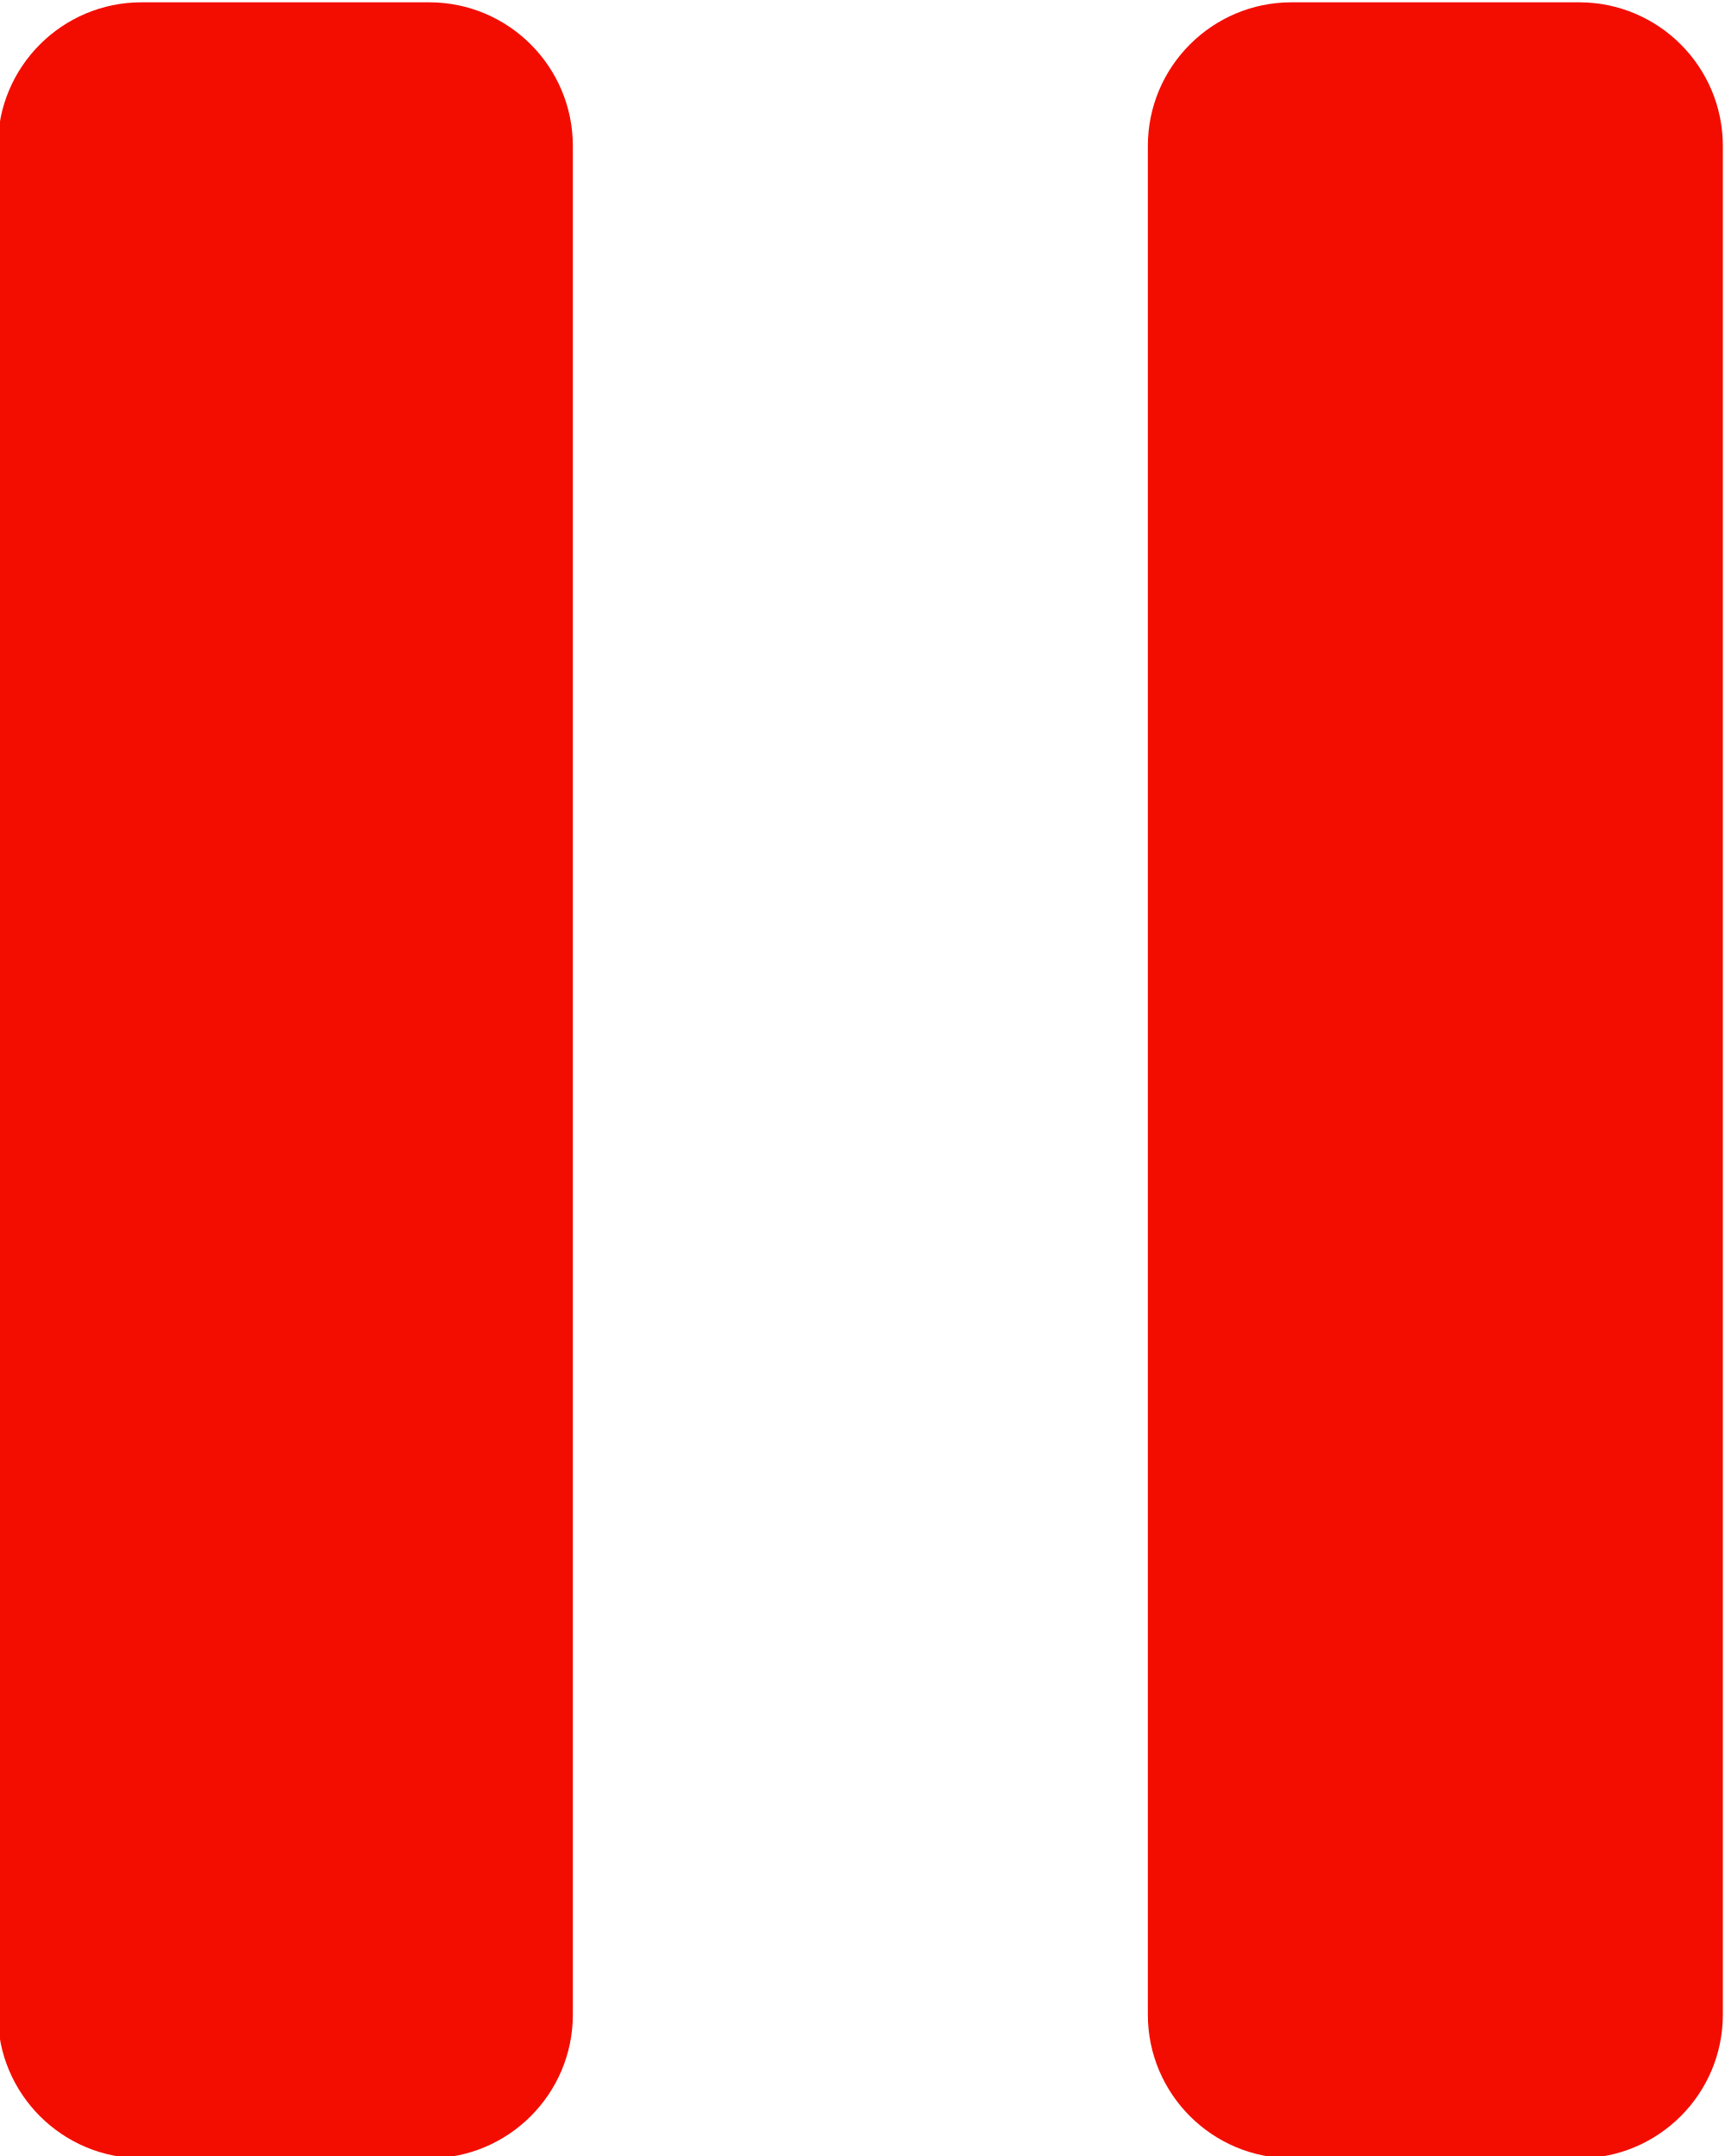
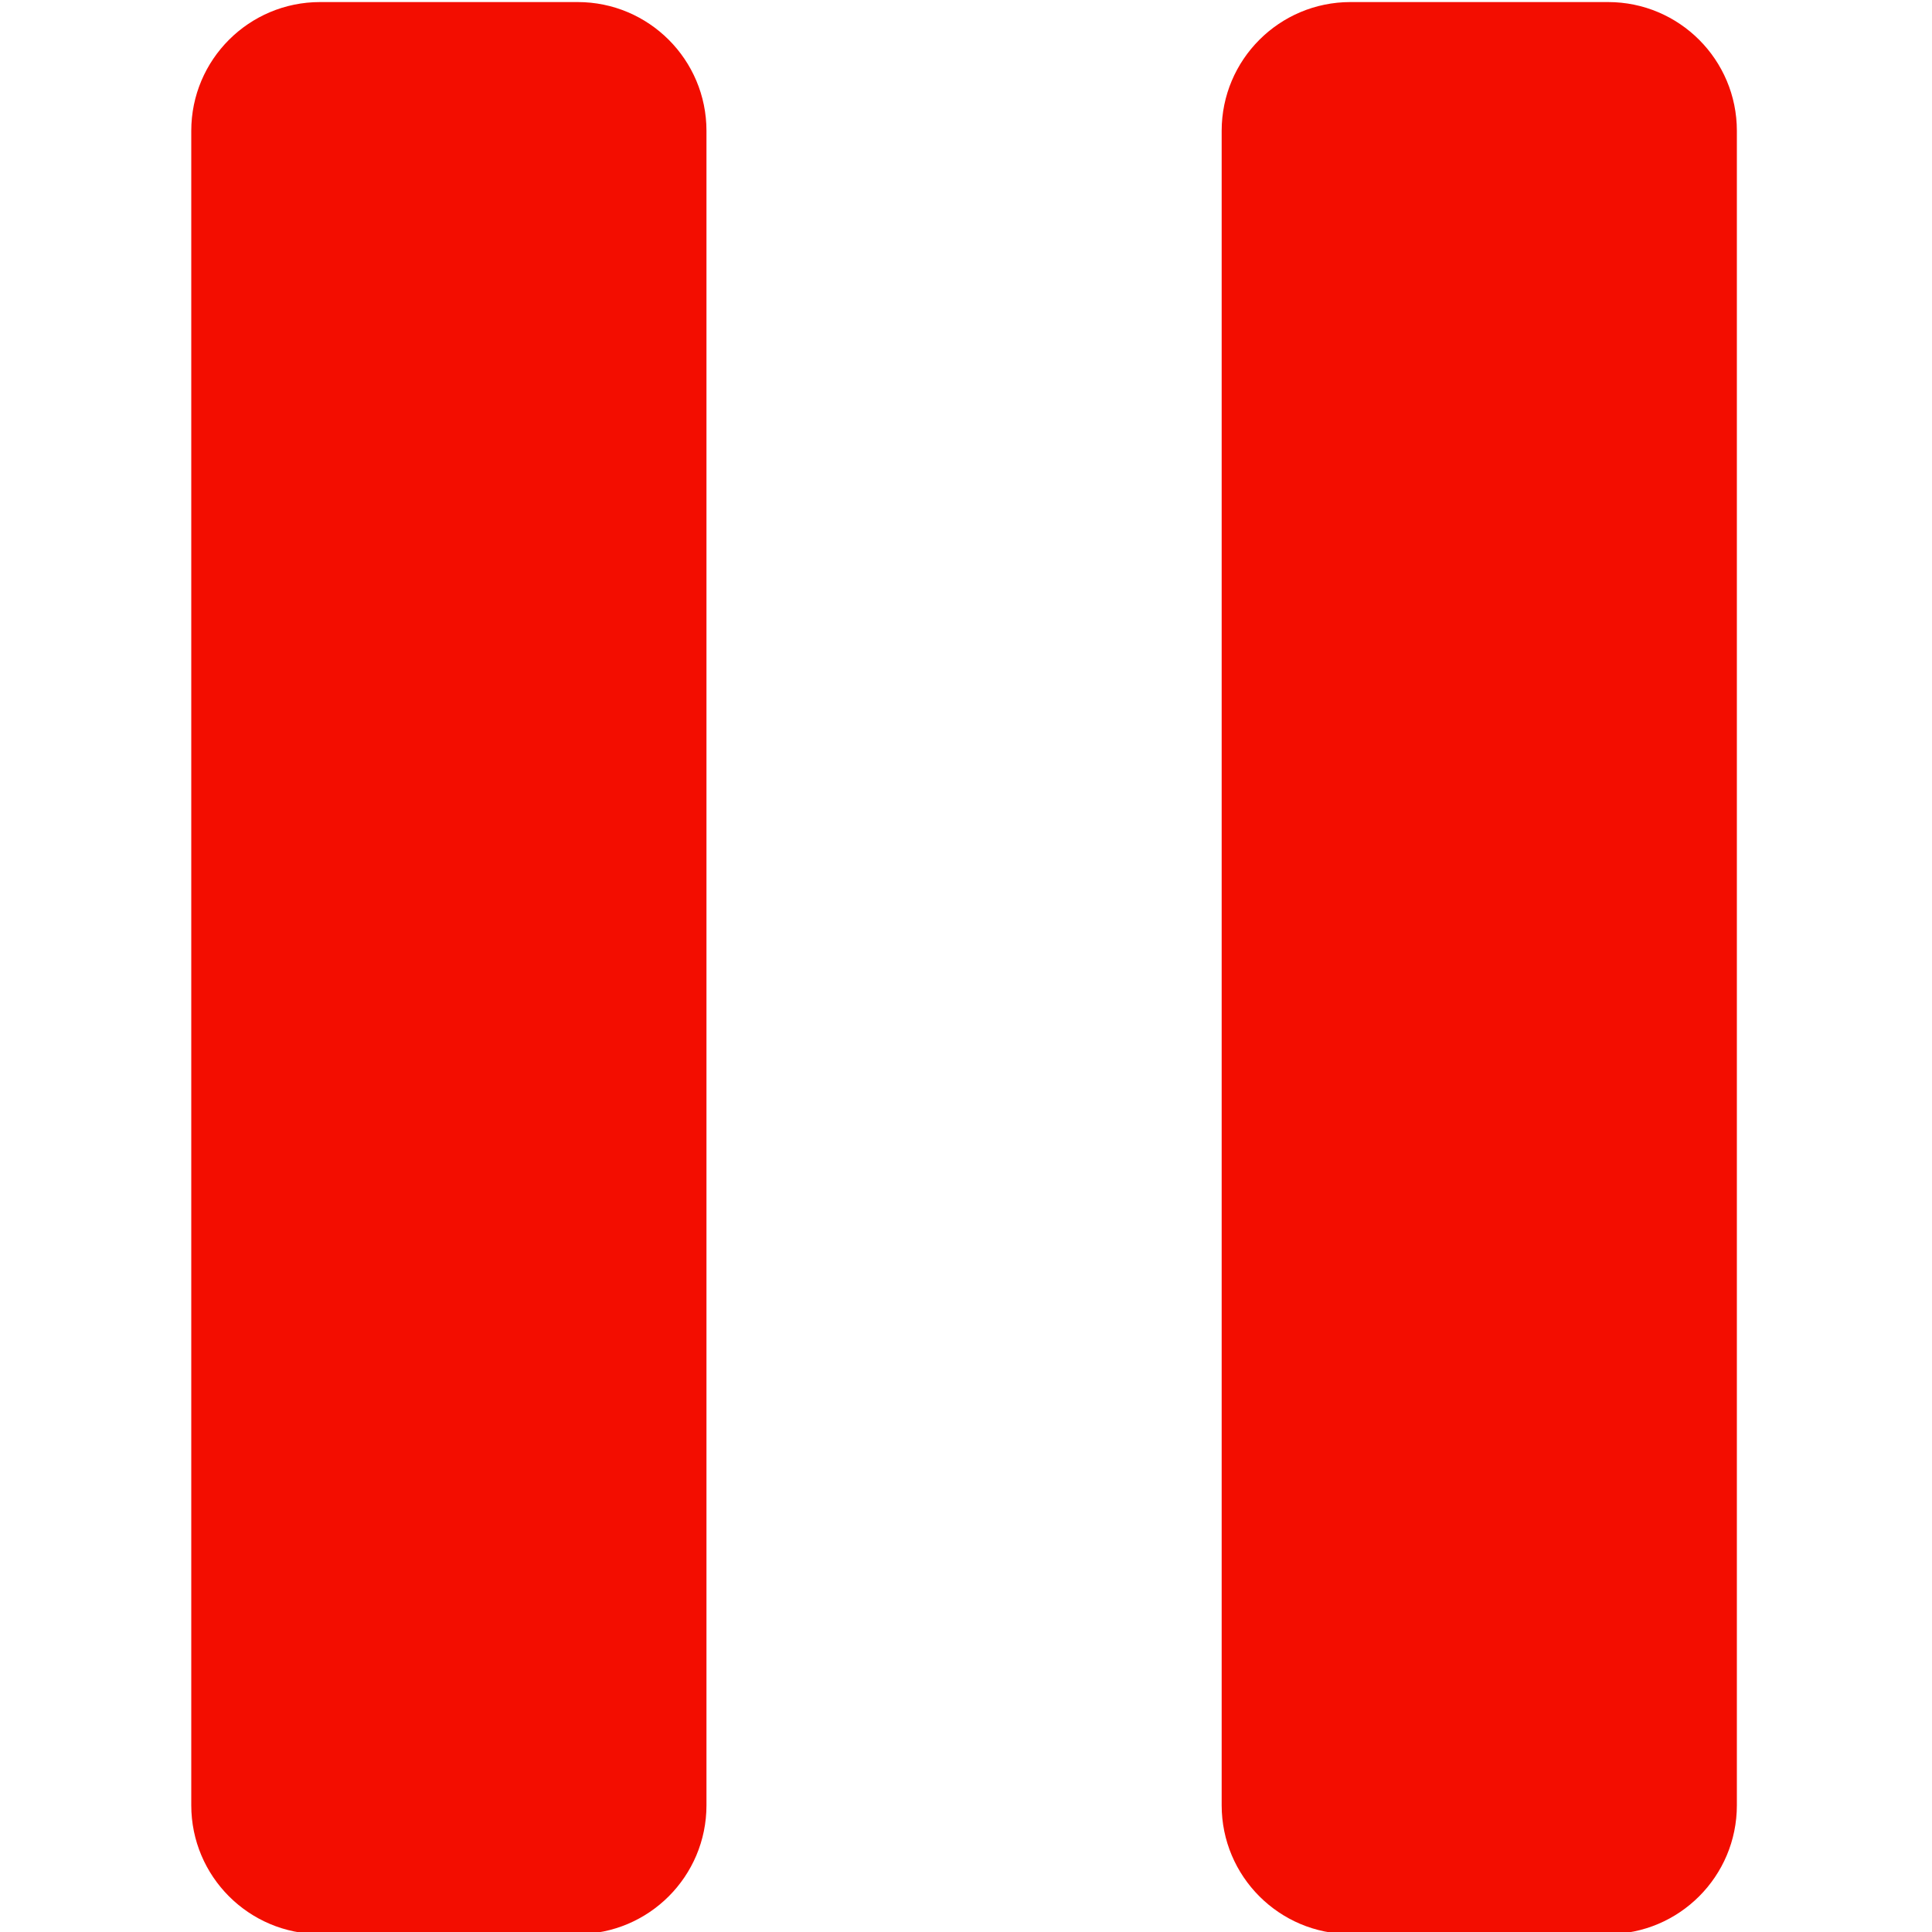
- <svg xmlns="http://www.w3.org/2000/svg" width="12" height="15" viewBox="0 0 12 15">
+ <svg xmlns="http://www.w3.org/2000/svg" width="10" height="10" viewBox="0 0 12 15">
  <defs>
    <style>
      .cls-1 {
        fill: #f30d00;
        fill-rule: evenodd;
      }
    </style>
  </defs>
  <path id="Pause_Icon" data-name="Pause Icon" class="cls-1" d="M90.016,399.016h2a1,1,0,0,0,1-1v-13a1,1,0,0,0-1-1h-2a1,1,0,0,0-1,1v13A1,1,0,0,0,90.016,399.016Zm7-14v13a1,1,0,0,0,1,1h2a1,1,0,0,0,1-1v-13a1,1,0,0,0-1-1h-2A1,1,0,0,0,97.016,385.016Z" transform="translate(-89.031 -384)" />
</svg>
